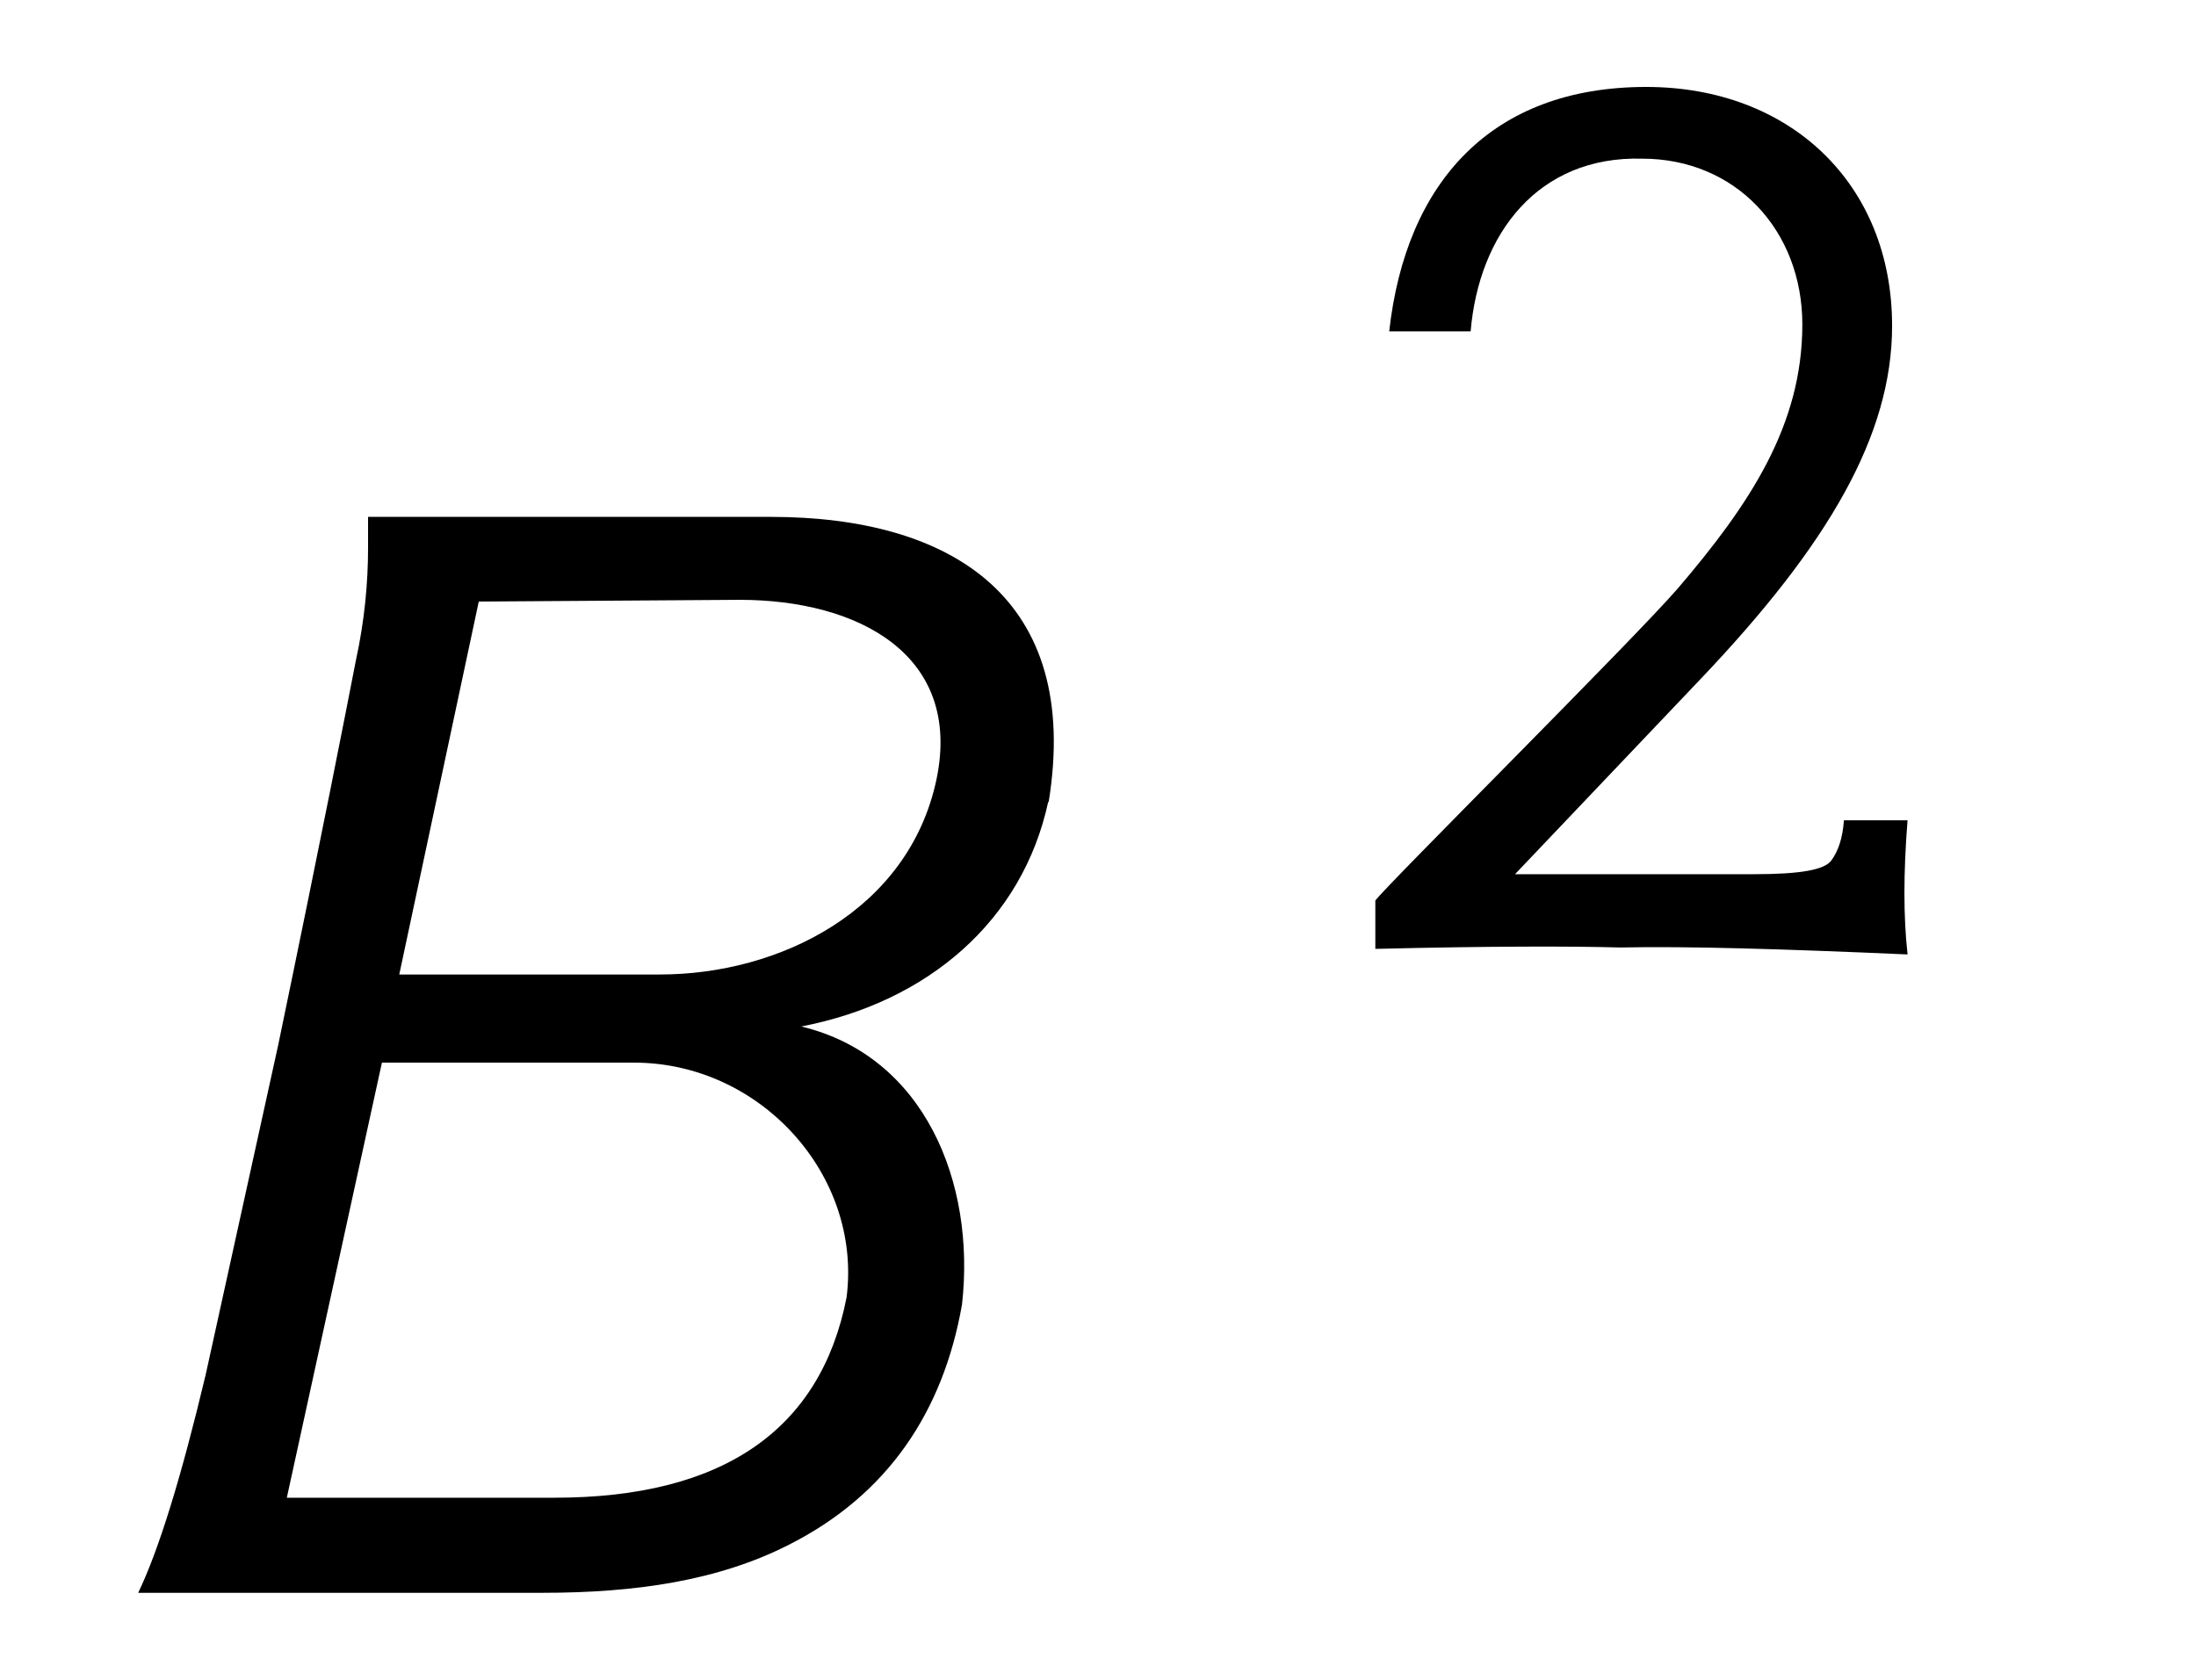
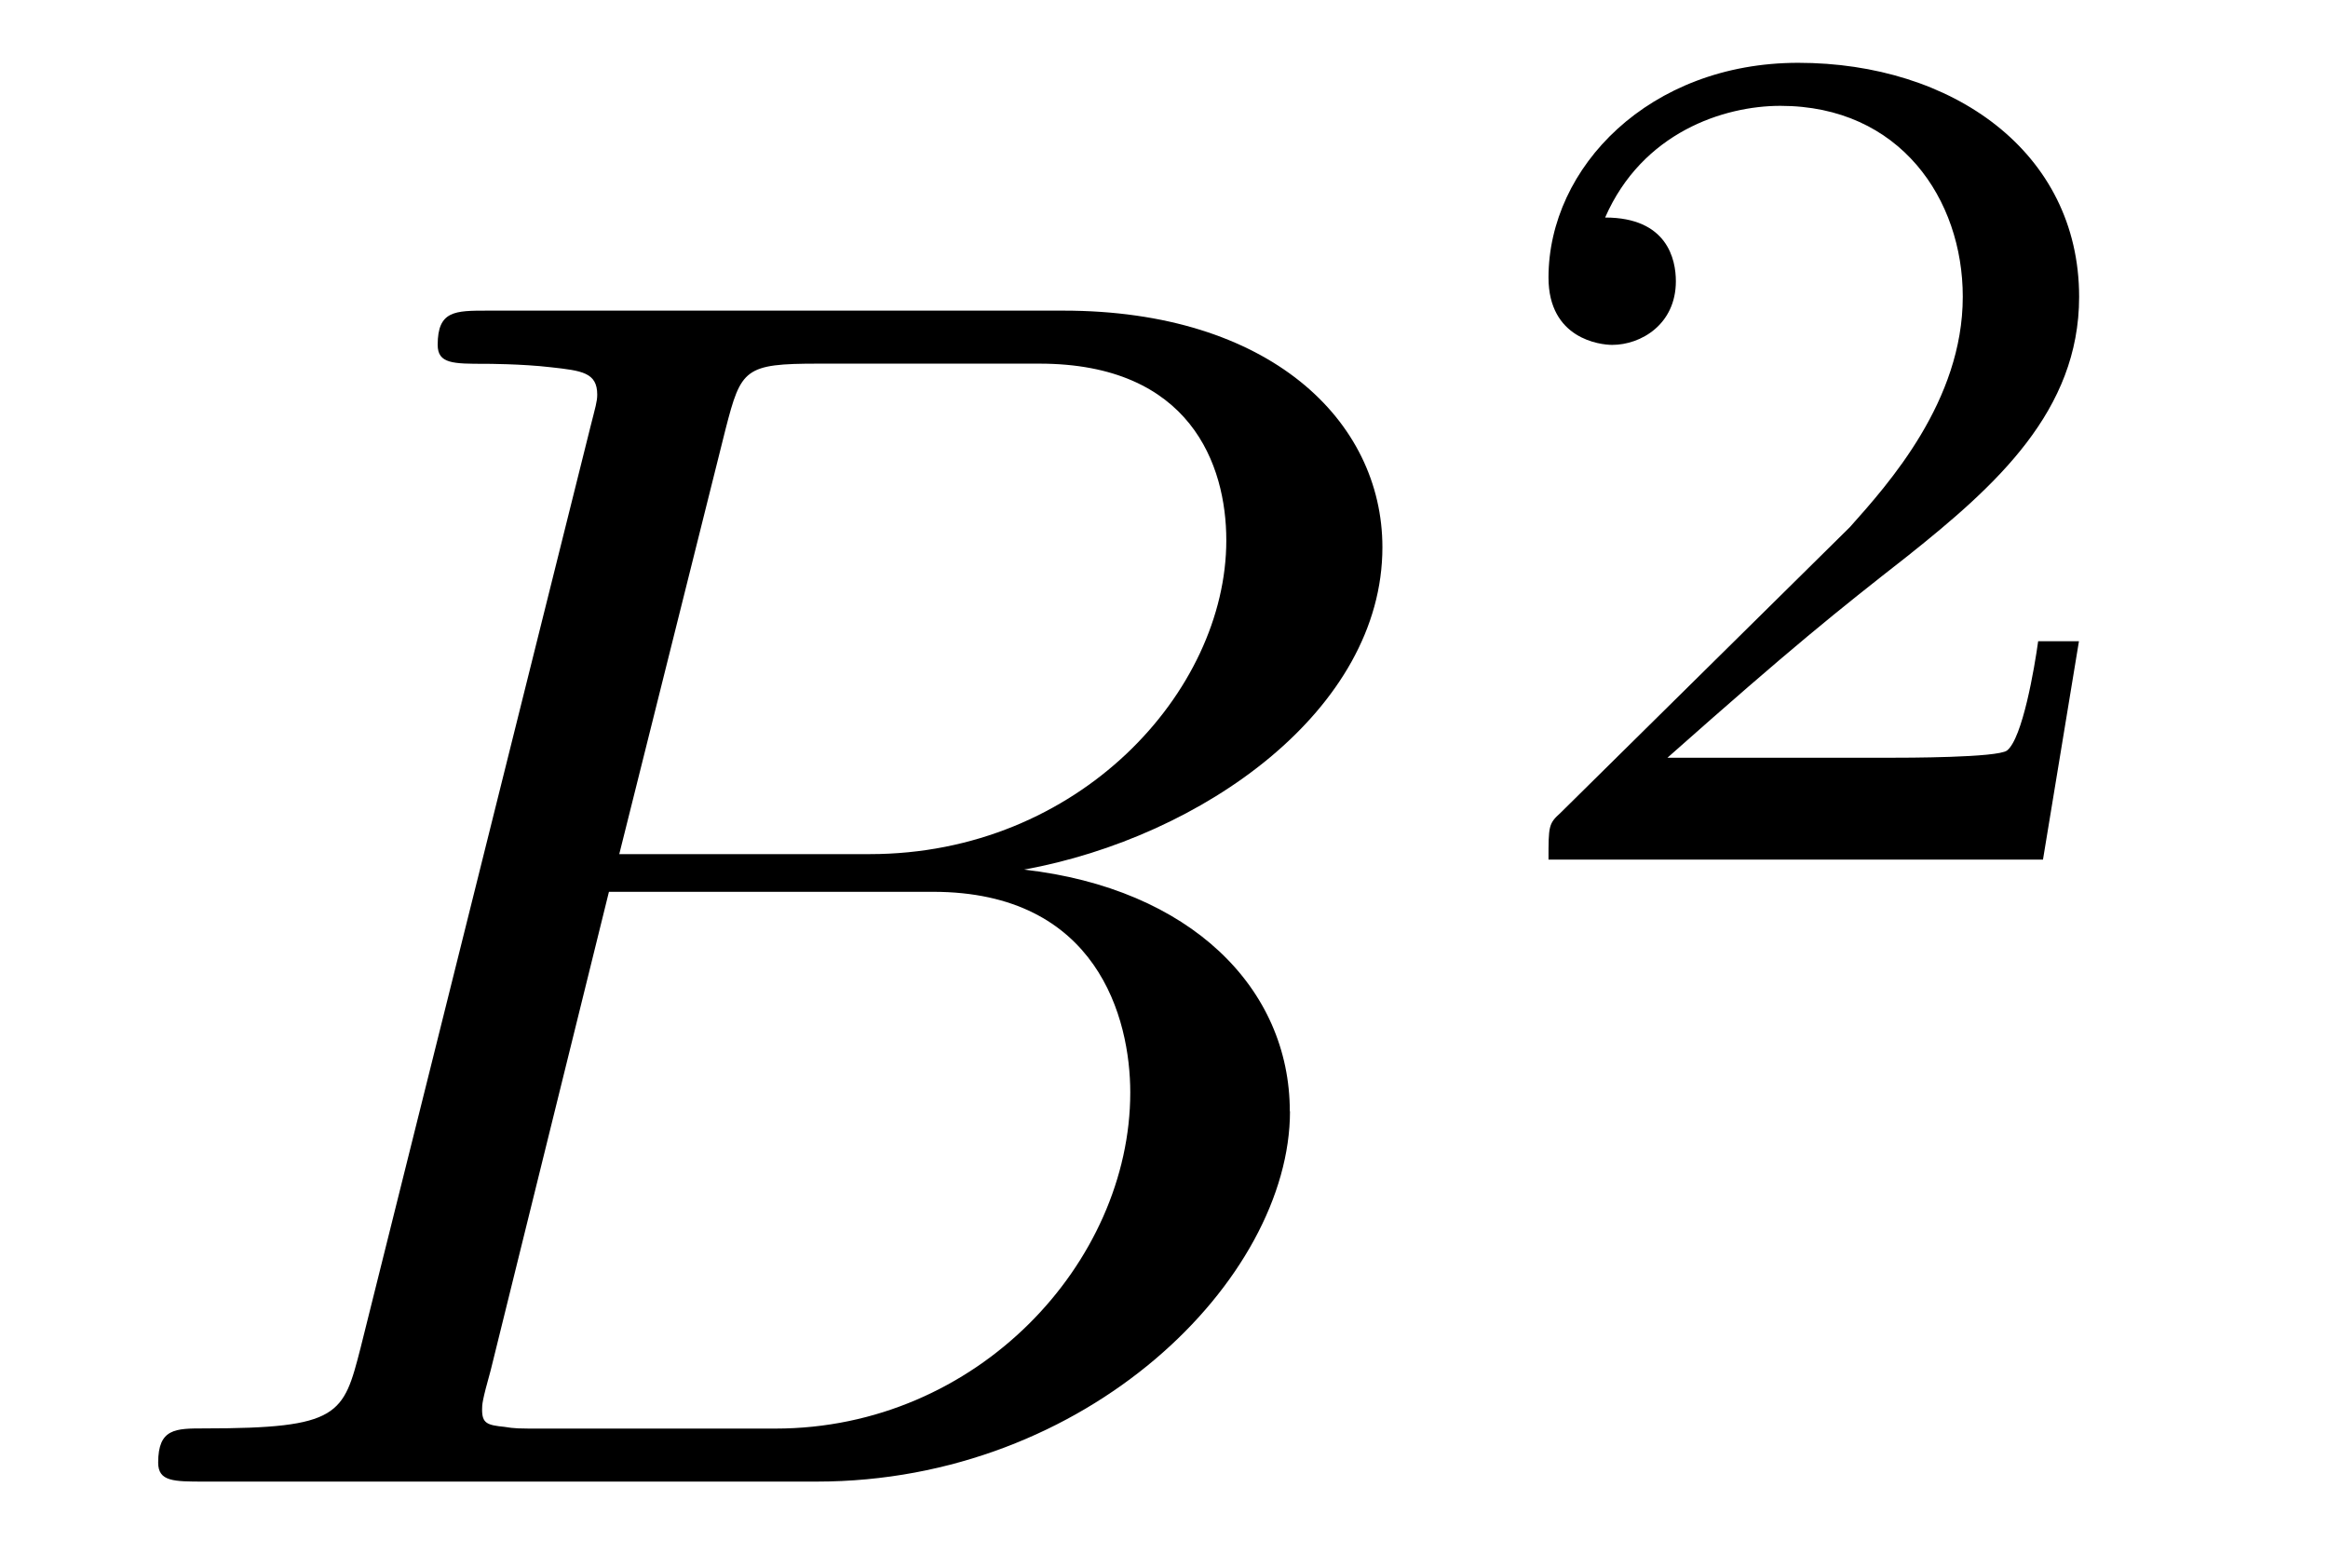
- <svg xmlns="http://www.w3.org/2000/svg" xmlns:xlink="http://www.w3.org/1999/xlink" version="1.1" width="12.666pt" height="9.689pt" viewBox="-.5 -9.189 12.666 9.689">
+ <svg xmlns="http://www.w3.org/2000/svg" xmlns:xlink="http://www.w3.org/1999/xlink" version="1.1" width="13.526pt" height="9.11pt" viewBox="-.5 -8.61 13.526 9.11">
  <defs>
-     <use id="g3-19" xlink:href="#g2-19" transform="scale(1.142857)" />
-     <use id="g4-2441" xlink:href="#g2-2441" transform="scale(1.428571)" />
-     <path id="g2-19" d="m3.201 .028c-.021-.188-.021-.411 0-.676h-.321c-.007 .091-.028 .153-.063 .202s-.16 .07-.391 .07h-1.206l.941-.99c.642-.676 .962-1.227 .962-1.778c0-.718-.516-1.206-1.241-1.206c-.781 0-1.213 .481-1.297 1.234h.411c.042-.495 .342-.886 .865-.872c.474 0 .809 .363 .809 .837c0 .509-.265 .907-.628 1.332c-.223 .258-1.471 1.499-1.527 1.576v.244c.579-.014 .99-.014 1.234-.007c.335-.007 .816 .007 1.451 .035z" />
-     <path id="g2-2441" d="m3.884-3.194c.133-.823-.391-1.151-1.123-1.151h-1.625v.126c0 .139-.014 .293-.049 .453c-.042 .216-.133 .683-.314 1.555l-.293 1.332c-.098 .411-.188 .704-.272 .879h1.632c.377 0 .711-.049 .997-.195c.398-.202 .621-.537 .697-.969c.056-.495-.153-1.004-.649-1.123c.509-.098 .893-.425 .997-.907zm-.453-.091c-.112 .53-.635 .788-1.116 .788h-1.053l.321-1.506l1.053-.007c.481 0 .9 .223 .795 .725zm-.363 2.092c-.105 .537-.502 .809-1.179 .809h-1.081l.384-1.757h1.018c.509 0 .921 .453 .858 .948z" />
+     <path id="g11-50" d="m3.522-1.269h-.237c-.021 .153-.091 .565-.181 .635c-.056 .042-.593 .042-.69 .042h-1.283c.732-.649 .976-.844 1.395-1.172c.516-.411 .997-.844 .997-1.506c0-.844-.739-1.36-1.632-1.36c-.865 0-1.451 .607-1.451 1.248c0 .356 .3 .391 .37 .391c.167 0 .37-.119 .37-.37c0-.126-.049-.37-.411-.37c.216-.495 .69-.649 1.018-.649c.697 0 1.06 .544 1.06 1.109c0 .607-.432 1.088-.656 1.339l-1.681 1.66c-.07 .063-.07 .077-.07 .272h2.873l.209-1.269z" />
+     <path id="g9-66" d="m6.994-2.152c0-.717-.578-1.295-1.544-1.405c1.036-.189 2.082-.927 2.082-1.873c0-.737-.658-1.375-1.853-1.375h-3.347c-.189 0-.289 0-.289 .199c0 .11 .09 .11 .279 .11c0 0 .209 0 .379 .02c.179 .02 .269 .03 .269 .159c0 .04-.01 .07-.04 .189l-1.335 5.35c-.1 .389-.12 .468-.907 .468c-.169 0-.269 0-.269 .199c0 .11 .09 .11 .269 .11h3.557c1.574 0 2.75-1.176 2.75-2.152zm-.369-3.318c0 .877-.857 1.823-2.072 1.823h-1.455l.618-2.471c.09-.349 .11-.379 .538-.379h1.285c.877 0 1.086 .588 1.086 1.026zm-.558 3.208c0 .986-.887 1.953-2.062 1.953h-1.355c-.139 0-.159 0-.219-.01c-.1-.01-.13-.02-.13-.1c0-.03 0-.05 .05-.229l.687-2.78h1.883c.956 0 1.146 .737 1.146 1.166z" />
  </defs>
  <g id="page86">
-     <use x="0" y="0" xlink:href="#g4-2441" />
-     <use x="6.844" y="-3.716" xlink:href="#g3-19" />
+     <use x="0" y="0" xlink:href="#g9-66" />
+     <use x="8.057" y="-3.615" xlink:href="#g11-50" />
  </g>
</svg>
